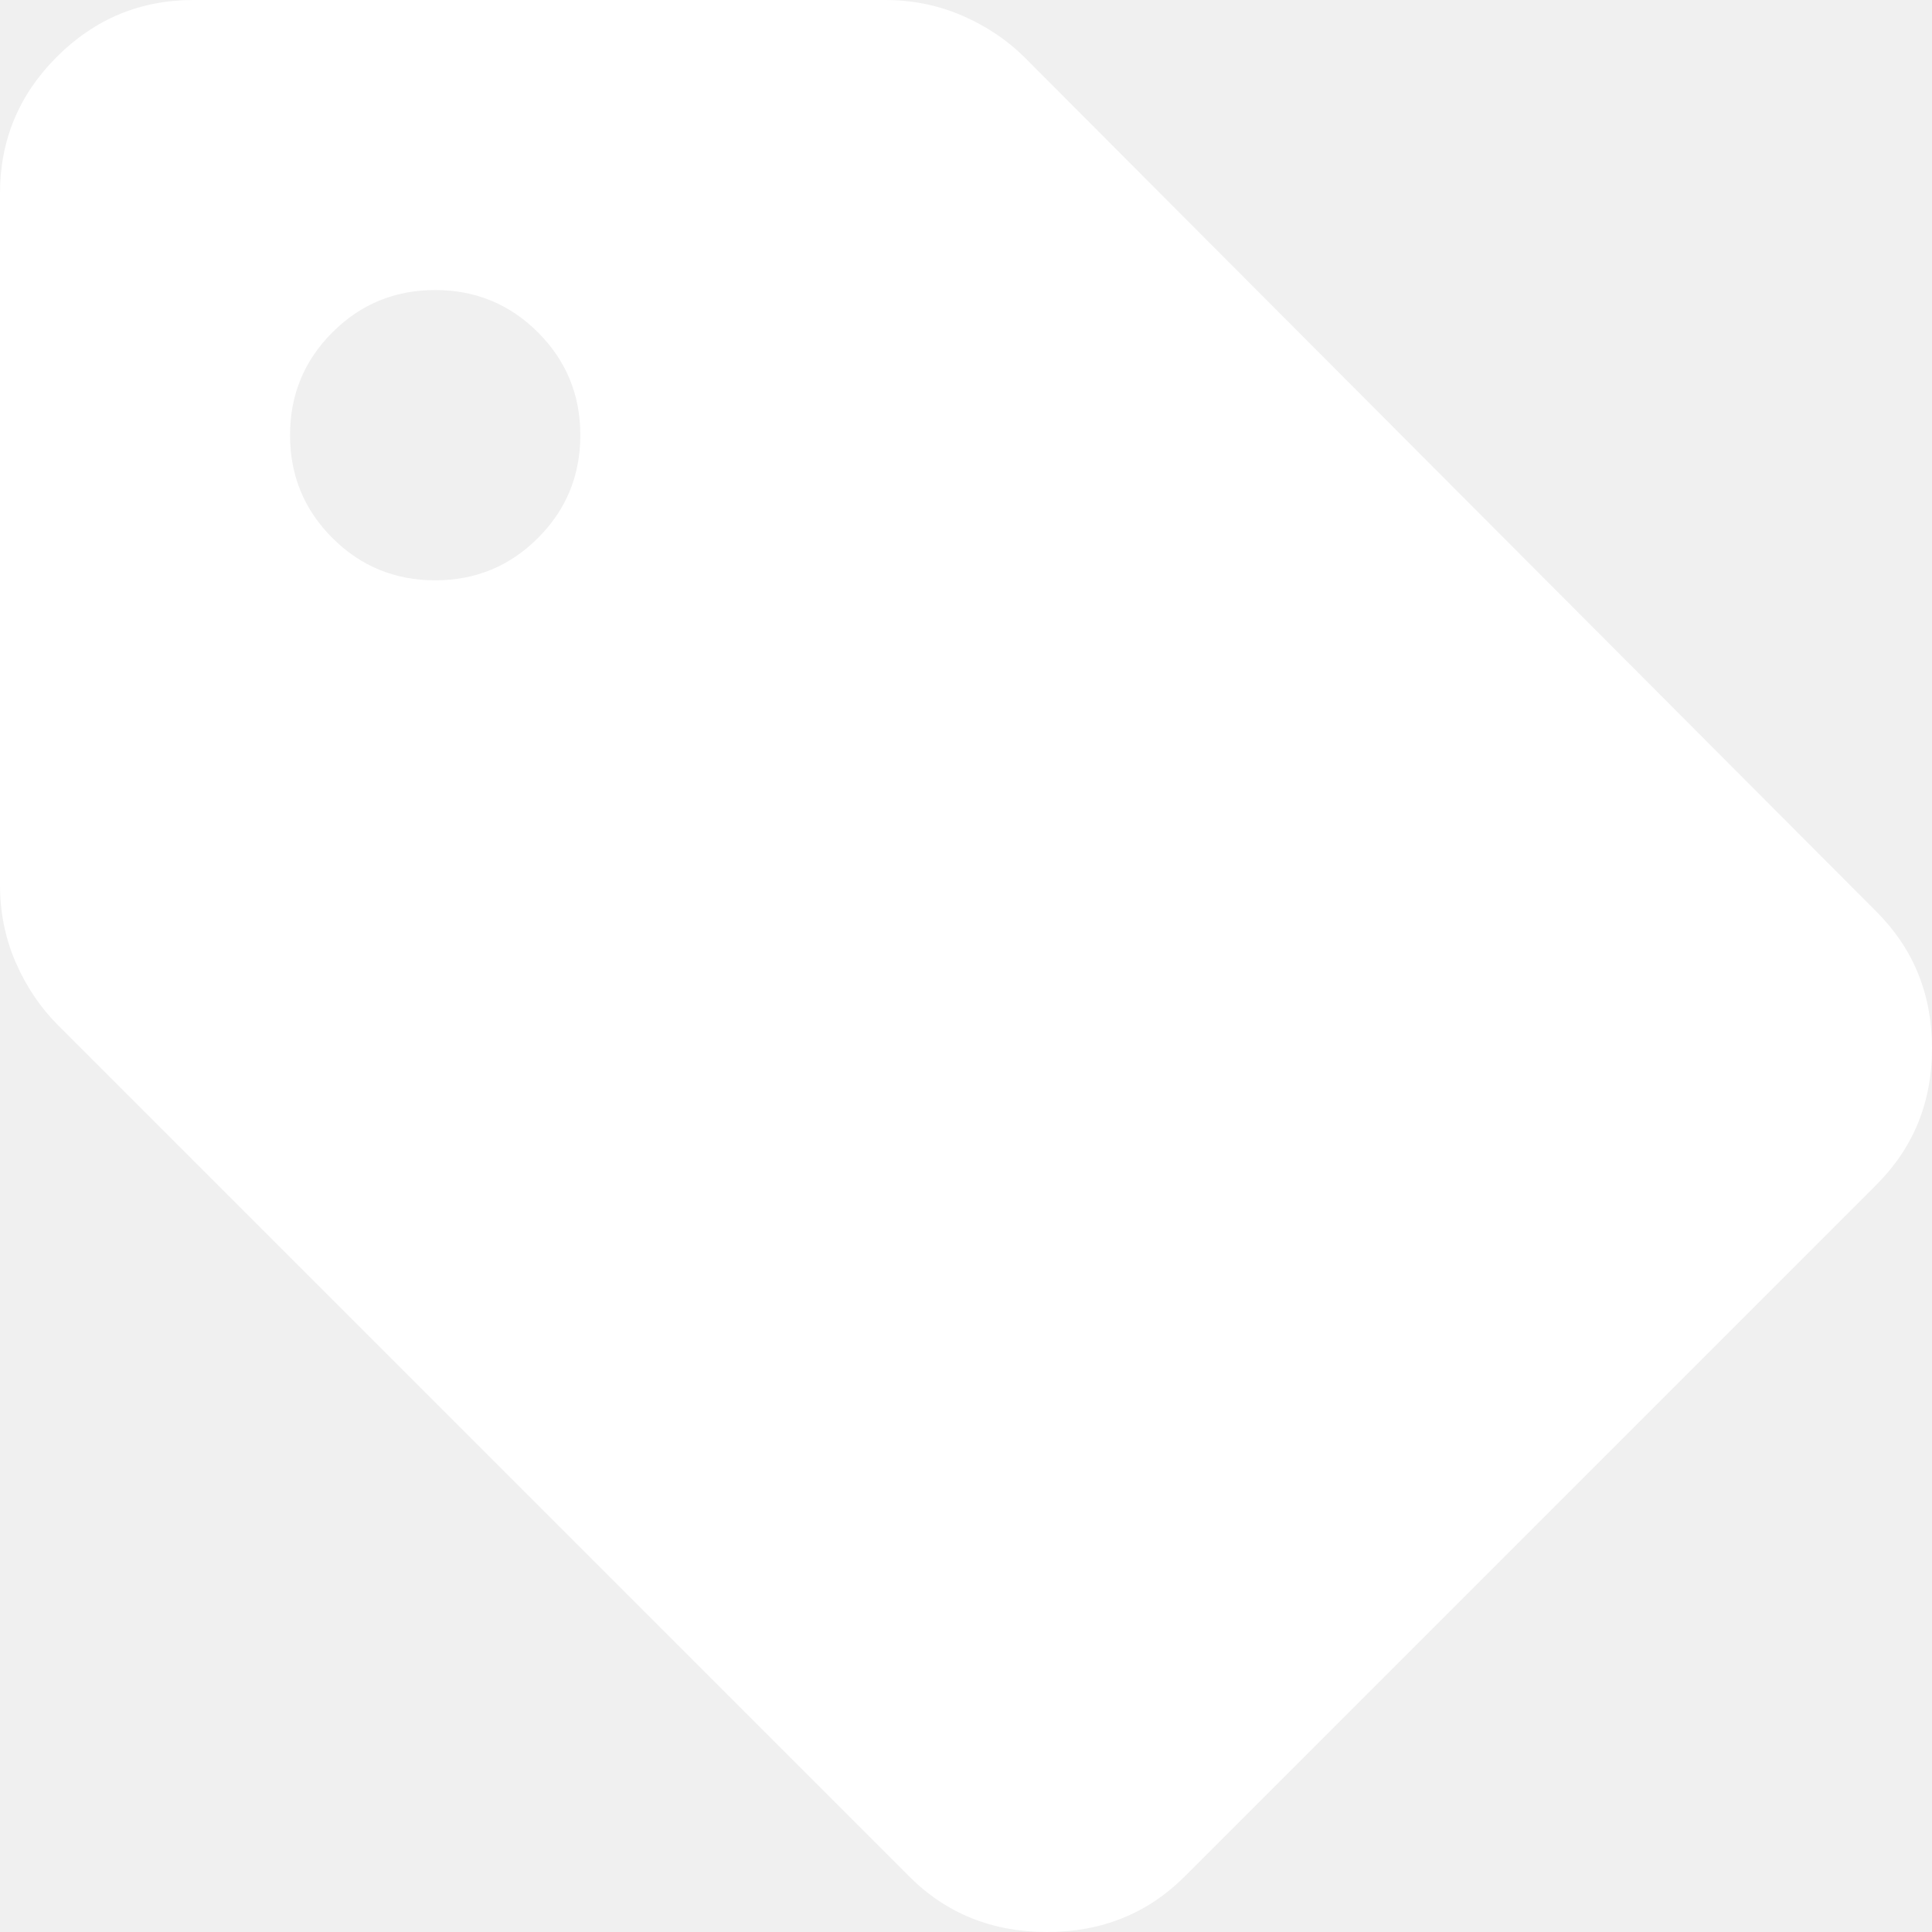
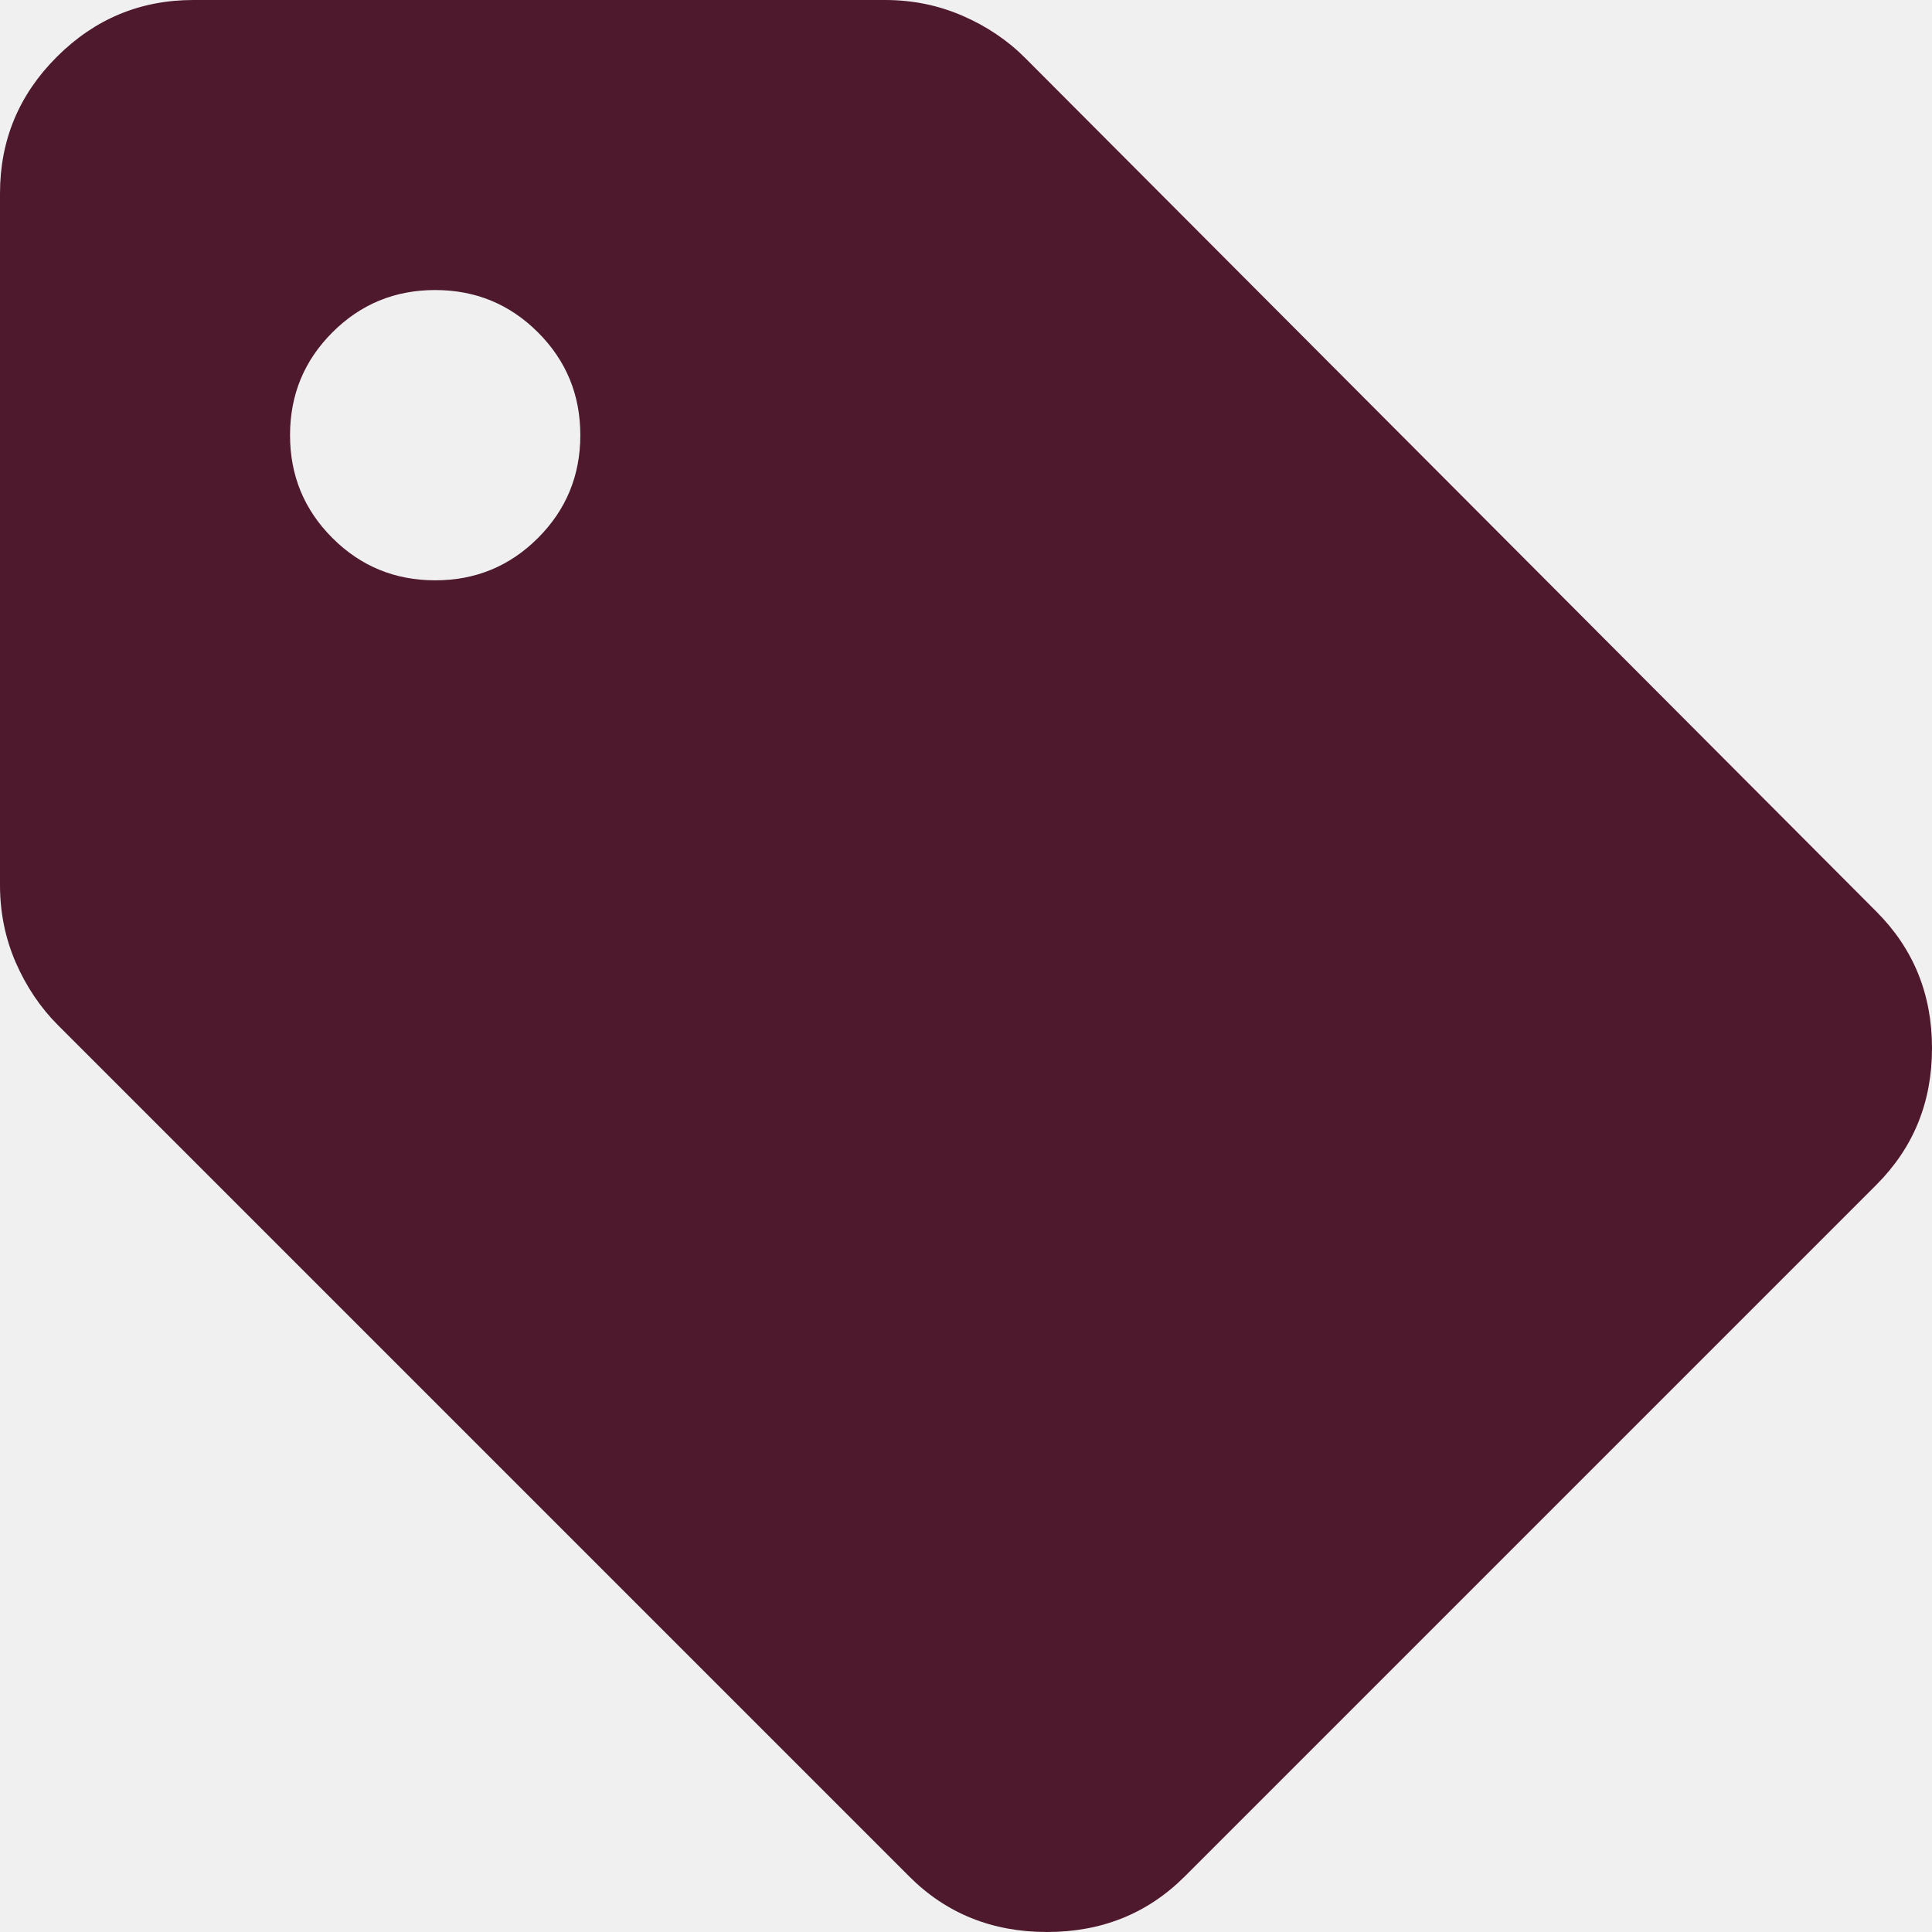
<svg xmlns="http://www.w3.org/2000/svg" fill="none" height="24" viewBox="0 0 24 24" width="24">
  <clipPath id="a">
    <path d="m0 0h24v24h-24z" />
  </clipPath>
  <g clip-path="url(#a)">
-     <path d="m14.718 23.309c-.461.461-1.031.691-1.712.691-.681 0-1.252-.23-1.712-.691l-10.573-10.573c-.22-.22-.395-.481-.526-.781-.13-.3-.195-.621-.195-.961v-8.591c0-.661.235-1.227.706-1.697s1.036-.706 1.697-.706h8.591c.341 0 .661.065.961.195.3.13.561.305.781.526l10.573 10.603c.461.461.691 1.026.691 1.697 0 .671-.23 1.236-.691 1.697zm-9.312-16.1c.501 0 .926-.175 1.277-.526.35-.35.526-.776.526-1.277 0-.501-.175-.926-.526-1.277-.35-.35-.776-.526-1.277-.526-.501 0-.926.175-1.277.526s-.526.776-.526 1.277c0 .501.175.926.526 1.277.35.35.776.526 1.277.526z" fill="#fff" />
+     <path d="m14.718 23.309c-.461.461-1.031.691-1.712.691-.681 0-1.252-.23-1.712-.691l-10.573-10.573c-.22-.22-.395-.481-.526-.781-.13-.3-.195-.621-.195-.961v-8.591c0-.661.235-1.227.706-1.697s1.036-.706 1.697-.706h8.591c.341 0 .661.065.961.195.3.13.561.305.781.526l10.573 10.603c.461.461.691 1.026.691 1.697 0 .671-.23 1.236-.691 1.697zm-9.312-16.1c.501 0 .926-.175 1.277-.526.35-.35.526-.776.526-1.277 0-.501-.175-.926-.526-1.277-.35-.35-.776-.526-1.277-.526-.501 0-.926.175-1.277.526s-.526.776-.526 1.277c0 .501.175.926.526 1.277.35.35.776.526 1.277.526z" fill="#4E192D" />
  </g>
</svg>
